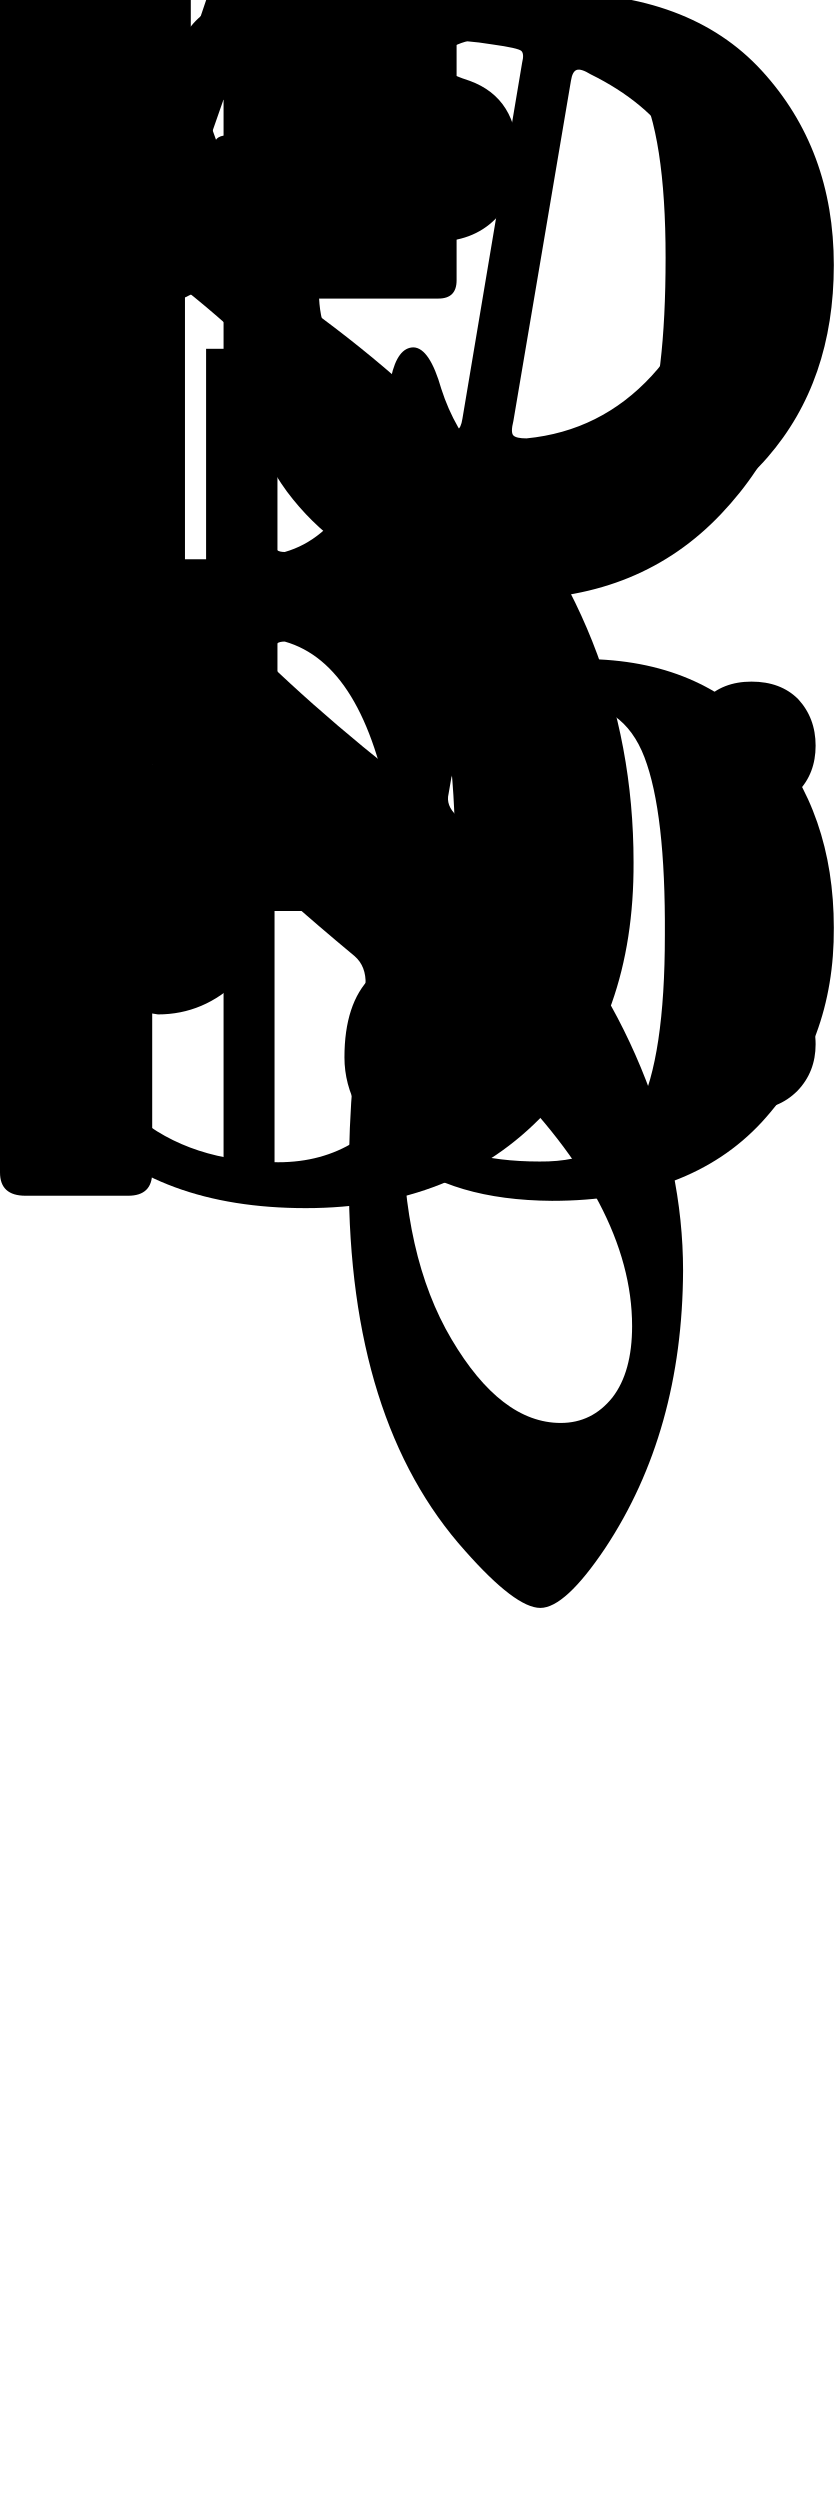
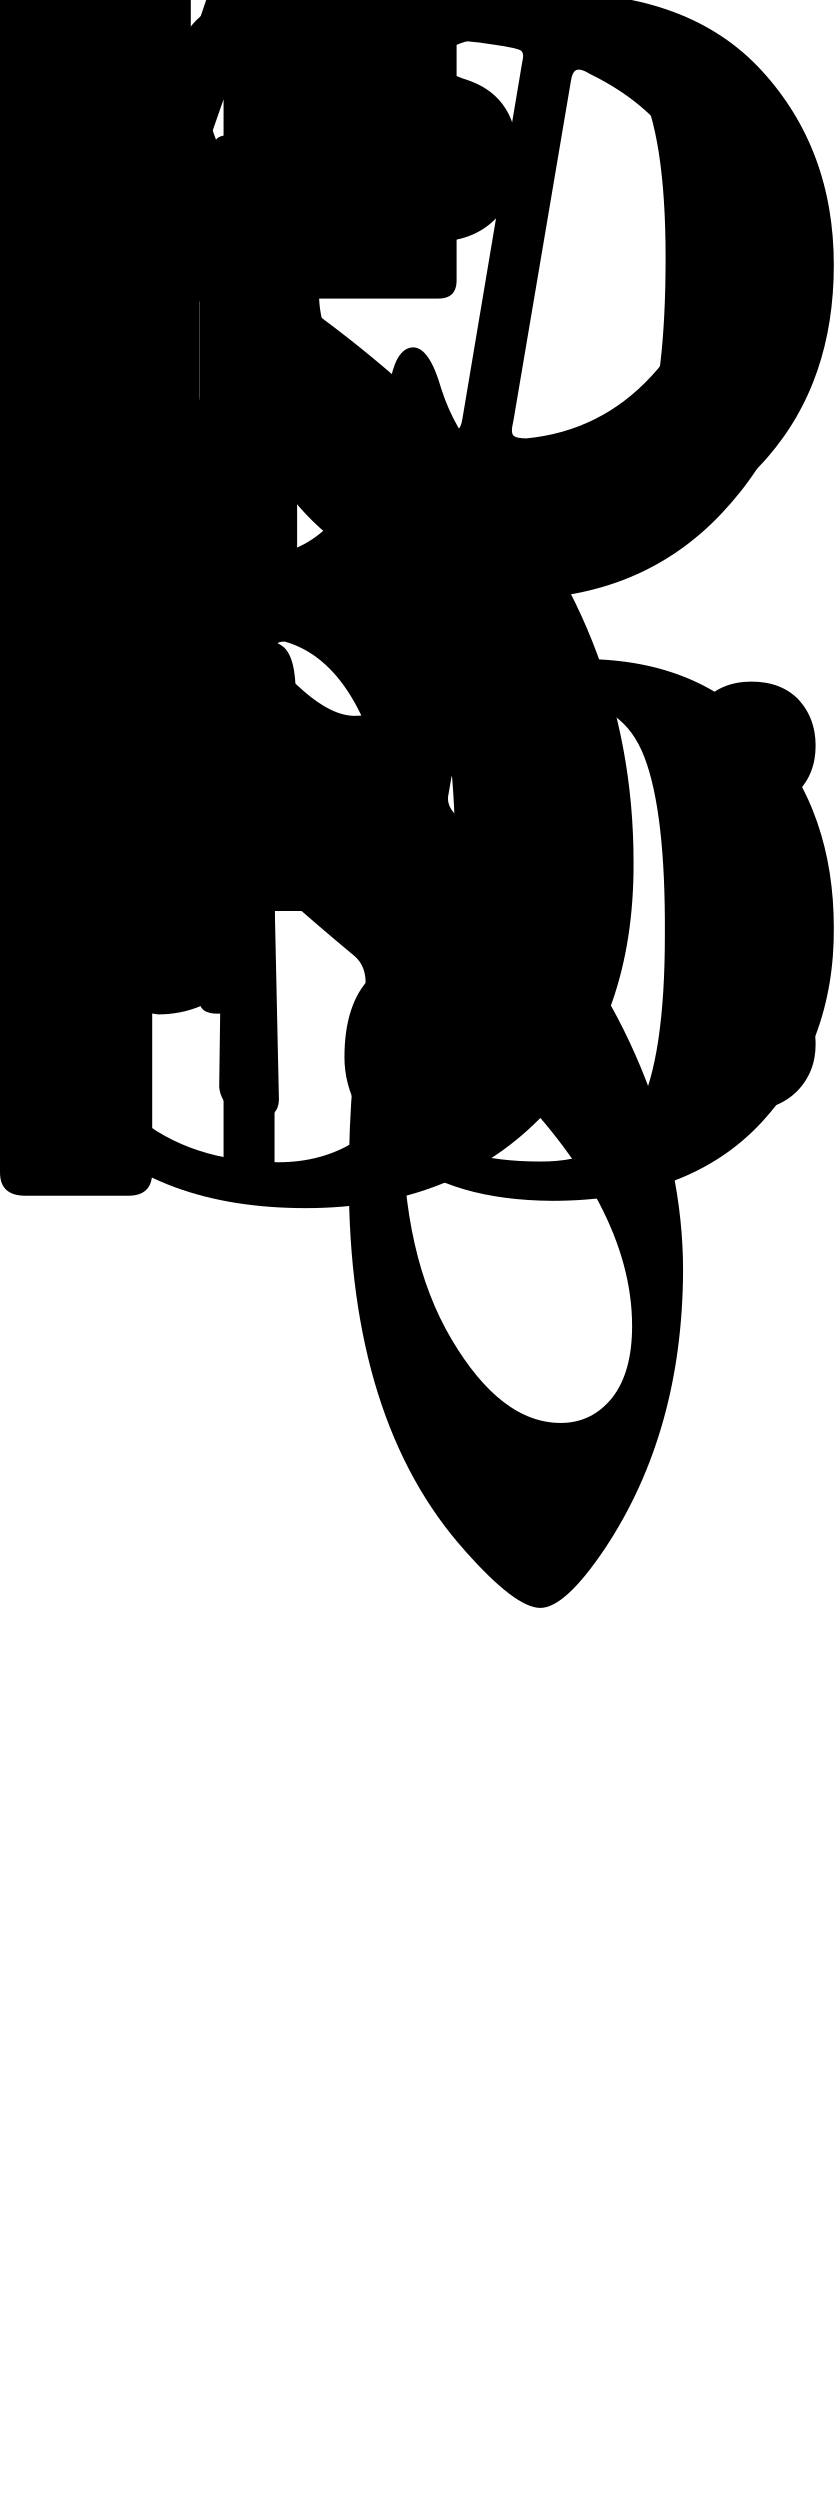
<svg xmlns="http://www.w3.org/2000/svg" version="1.1">
  <path id="uniE050" d="M705 823q175 -1 285 -117t110 -266t-75 -250q-75 -102 -202 -153q-18 -6 -20 -9q-1 -4 23 -142t24 -231t-34 -163t-88 -102q-97 -56 -200 -58q-166 0 -238 82t-73 174q0 92 47 145q47 54 123 54t119 -49t43 -117q0 -67 -33 -105t-81 -52t-48 -25q0 -17 35 -33t83 -16     q144 0 208 69q65 69 65 203q0 86 -24 215t-27 131q-5 2 -39 -5t-92 -7q-284 0 -440 163t-156 401t184 460q96 121 303 293q16 14 15 39q-23 123 -23 268q0 332 160 510q69 78 103 78t89 -82q106 -160 107 -381q0 -139 -58 -279t-163 -252q-31 -35 -90 -94q-15 -14 -11 -30     l41 -238q3 -20 9 -24t39 -5zM131 442q0 -172 129 -280t342 -107q38 0 74 6q36 5 40 9t1 16l-82 489q-2 13 -7 15t-26 -2q-74 -20 -119 -72t-45 -114t33 -110t72 -64t39 -27q0 -19 -22 -19t-42 11q-86 29 -137 105t-51 182q0 107 64 195q65 87 173 124q23 8 25 12t0 29     l-35 209q-4 23 -22 6q-147 -117 -252 -232q-152 -174 -152 -381zM965 334q0 106 -70 182t-172 86q-14 0 -18 -4t0 -20l79 -467q2 -13 8 -15t19 6q154 76 154 232zM770 1954q-82 0 -150 -115t-67 -297q0 -94 8 -151q6 -27 23 -13q55 49 102 97q182 180 182 346q0 63 -27 98     q-28 35 -71 35z" />
  <path id="uniE05C" d="M377 1610v-719q0 -10 14 -10q109 31 146 239q10 41 31 41q22 -1 38 -57q41 -140 172 -139q78 -1 107 75t28 244q0 168 -36 240q-37 72 -136 71q-57 0 -98 -12t-41 -31q0 -10 43 -24q66 -25 66 -107q0 -53 -31 -84t-83 -31t-88 36t-36 110t74 135t211 62q188 0 288 -108     q100 -109 99 -267q0 -158 -91 -263t-251 -106q-55 0 -101 17q-33 8 -49 -3q-17 -11 -37 -45t-20 -56t20 -54t36 -44q16 -11 50 -3q45 16 101 16q160 0 251 -105t91 -264t-99 -267t-288 -107q-137 0 -211 61t-74 135t36 110t88 36t83 -31t31 -84q0 -82 -66 -106     q-43 -14 -43 -25q0 -18 41 -30t98 -13q98 0 136 72q37 71 37 239t-29 244t-107 76t-116 -42t-56 -98q-16 -56 -38 -57q-22 0 -31 41q-37 209 -146 240q-14 0 -14 -10v-719q0 -33 -35 -33h-2q-33 0 -33 33v1581q0 33 33 32h2q35 1 35 -32zM35 1642h141q33 0 33 -32v-1581     q0 -33 -33 -33h-141q-35 0 -35 33v1581q0 32 35 32z" />
  <path id="uniE062" d="M1030 1524q39 0 65 -26q25 -26 25 -64t-26 -65q-26 -26 -64 -26t-64 26t-26 65q0 38 26 64t64 26zM1032 1112q39 0 64 -25q24 -25 24 -63t-24 -64q-24 -24 -64 -24t-64 25t-24 63t24 64q24 24 64 24zM375 1222q0 -77 -48 -125t-134 -48t-140 69q-53 70 -53 174     q0 137 108 252t312 115q205 0 328 -130t122 -345q0 -322 -227 -570q-211 -225 -602 -417q-20 -8 -29 -9q-20 0 -20 21q0 14 24 29q330 190 469 406t140 523q1 201 -61 315t-182 114t-196 -64q-76 -63 -75 -121q0 -31 24 -31l82 13q63 0 111 -47t47 -124z" />
  <path id="uniE069" d="M627 385v-770q0 -25 -25 -25h-215q-23 0 -22 25v770q0 25 22 25h215q25 0 25 -25zM262 -385q0 -25 -22 -25h-217q-23 0 -23 25v770q0 25 23 25h217q23 0 22 -25v-770z" />
  <path id="uniE06D" d="M383 -1139q65 0 101 38t36 96q0 57 -35 95t-102 38h-240v-267h240zM487 -664q0 123 -155 123h-189v-245h189q155 -1 155 122zM618 -1004q0 -98 -62 -159t-165 -62h-346v770h311q109 0 169 -54t61 -142q0 -117 -107 -166q139 -56 139 -187zM453 -59l-121 350l-125 -350     h246zM668 -373h-109l-80 230h-297l-82 -230h-104l274 770h127zM635 1165h-254v-686h-98v686h-254v86h606v-86z" />
  <path id="uniE06E" d="M348 -685q0 41 -24 65t-68 24h-162v-178h162q45 0 69 24q23 25 23 65zM221 -539q103 0 103 83t-103 83h-127v-166h127zM414 -684q0 -66 -42 -107t-112 -40h-231v516h209q72 0 112 -37q40 -38 39 -104q0 -66 -70 -105q95 -35 95 -123zM301 -53l-80 237l-86 -237h166z     M446 -262h-73l-54 156h-200l-53 -156h-70l184 516h86zM422 768h-168v-459h-66v459h-170v57h404v-57z" />
  <path id="uniE07D" d="M184 406h9q61 0 102 -31t41 -66q0 -54 -51 -84q-27 -22 -3 -62q10 -18 11 -46q0 -78 -76 -107q-27 -10 -69 -10t-96 31q-52 31 -52 74t26 75t47 40q21 7 21 11t-16 21t-15 51q0 68 66 92q20 11 55 11zM276 311q0 66 -79 66q-46 -4 -52 -41q0 -25 31 -55q40 -46 64 -48     q31 0 36 78zM150 20q25 0 43 18t18 36q0 41 -47 84q-43 32 -55 32q-11 0 -19 -12q-8 -4 -18 -22t-10 -50q0 -31 31 -58q32 -28 57 -28z" />
  <path id="uniE07E" d="M291 141q16 0 27 -13q24 -28 -2 -58q-13 -16 -14 -35t46 -19q61 6 98 111q12 35 13 51q0 53 -53 53q-27 -1 -59 -23t-36 -22q-18 0 -18 19t33 109t47 92h106q109 0 109 -7q0 -45 -90 -61l-47 -10l-23 -4q-23 -4 -33 -9l-22 -4q-12 -8 -13 -43q0 -4 7 -4l51 4q23 0 43 -9     t26 -9l7 -6q36 -28 36 -94t-55 -110t-111 -44t-88 26q-31 26 -31 66t38 53h8zM143 240q0 10 -8 10t-23 -16q-16 -16 -34 -17q-18 0 -19 14q0 3 3 9t70 82t81 88t42 -2q27 -15 52 -2q8 0 8 -9v-6l-143 -340q0 -18 23 -24t22 -13q1 -14 -25 -12t-69 -2t-83 -1t-40 15     q4 12 33 14t42 29t41 97t28 74q0 2 -1 12z" />
+   <path id="uniE260" d="M51 1538q31 0 31 -27q0 -242 -12 -462q0 -18 18 -29h8q8 0 37 22q113 58 193 -20q44 -43 45 -109q0 -139 -197 -278q-16 -10 -67 -54t-72 -49q-9 1 -18 13t-15 712l-2 236q2 21 17 33t34 12zM258 885q0 49 -20 73t-46 25q-25 0 -44 -11t-44 -34q-24 -23 -28 -35t-4 -53     l6 -164q0 -25 16 -24q8 0 17 6q84 51 118 123q29 45 29 94z" />
+   <path id="uniE261" d="M262 1126q12 0 12 -14v-821q0 -20 -18 -21h-23q-18 0 -18 21v244q0 18 -34 18t-161 -51l-4 -2h-4q-12 0 -12 14v844q0 20 20 20h21q20 0 20 -20v-273q0 -8 32 -8t104 29l28 8q2 2 6 2l25 8q2 2 6 2zM61 883v-168q0 -10 27 -10q27 1 77 23t50 44v168q1 8 -23 8t-78 -24     t-53 -41z" />
+   <path id="uniE262" d="M82 852q0 27 -21 29h-6l-35 -17h-4l-4 -2q-12 0 -12 15v116q0 19 26 29t41 18q14 8 15 41v222q0 18 25 18t24 -18v-197q0 -33 21 -33q55 12 102 41q20 14 20 47v213q0 18 25 18t25 -18v-198q0 -23 24 -23l41 14q2 2 10 2t9 -12v-117q-1 -18 -19 -28l-43 -17     q-23 -6 -22 -47v-151q0 -31 22 -31l43 16q2 2 10 2t9 -12v-117q0 -18 -19 -28q-35 -12 -47 -17q-18 -10 -18 -39v-231q0 -18 -25 -18t-25 18v205q0 8 -6 18t-14 10h-2q-2 -2 -4 -2l-101 -41q-16 -4 -16 -34v-230q-1 -16 -25 -16t-24 16v203q0 8 -8 21t-17 4l-37 -15h-4     l-4 -2q-12 0 -12 15v116q0 30 63 43q18 10 19 39v162zM127 786q0 -92 4 -99t28 -7q25 0 67 21t49 47t7 103t-6 90t-32 13t-69 -22q-42 -22 -44 -41q-4 -13 -4 -105z" />
+   <path id="uniE263" d="M233 821q0 -12 78 -55h17q55 0 66 -13q12 -13 12 -61t-14 -63t-62 -15q-47 0 -64 17q-8 4 -8 61q-8 24 -26 50t-31 26q-25 0 -49 -68q-4 -4 -5 -8q0 -49 -13 -63q-13 -15 -59 -15t-67 17q-8 8 -8 60t8 65q12 10 70 10h16q24 8 50 26t26 31q0 6 -76 54q-4 0 -16 -3     q-49 0 -70 17q-8 12 -8 64t8 61q14 12 64 12t63 -11q12 -11 12 -65q5 -22 23 -50t36 -28t52 78q0 60 10 68t64 8t63 -14q11 -14 11 -62t-16 -63q-16 -14 -58 -15l-21 3q-78 -29 -78 -56z" />
+   <path id="uniE264" d="M557 885q0 47 -25 82q-14 16 -45 16t-70 -34t-41 -43t-3 -42l6 -176q0 -27 18 -26q4 0 15 6q89 57 118 123q27 47 27 94zM258 886q0 48 -20 72t-51 25q-30 0 -69 -34q-38 -34 -42 -47t-4 -54l6 -160q0 -27 16 -26q8 0 17 6q81 53 120 123q27 47 27 95zM397 1020     q17 0 27 9q44 38 90 38h10q62 -2 106 -45t44 -109q0 -139 -201 -278q-6 -4 -58 -50t-79 -53q-6 0 -11 6t-14 224q-51 -63 -100 -99t-101 -81t-75 -50q-9 0 -15 8q-12 14 -18 717l-2 236q2 19 17 31t34 12q31 0 31 -27l-12 -460q0 -20 18 -29h8q10 0 22 9q53 38 95 38h10     q43 0 84 -27l-6 453q2 19 18 31t33 12q31 0 31 -27l-10 -460q0 -23 16 -29h8z" />
+   <path id="uniE26A" d="M231 1196q0 -4 -4 -8q-69 -62 -99 -148t-30 -221q0 -256 129 -373q4 0 4 -6v-24q0 -2 -6 -2q-225 141 -225 405q0 127 57 236t172 170q2 0 2 -6v-23z" />
+   <path id="uniE26B" d="M0 1196v23q0 6 2 6q115 -61 172 -170t57 -236q0 -264 -227 -405q-4 0 -4 2v24q0 6 4 6q129 117 129 373q0 133 -31 219t-98 150q-4 4 -4 8z" />
</svg>
